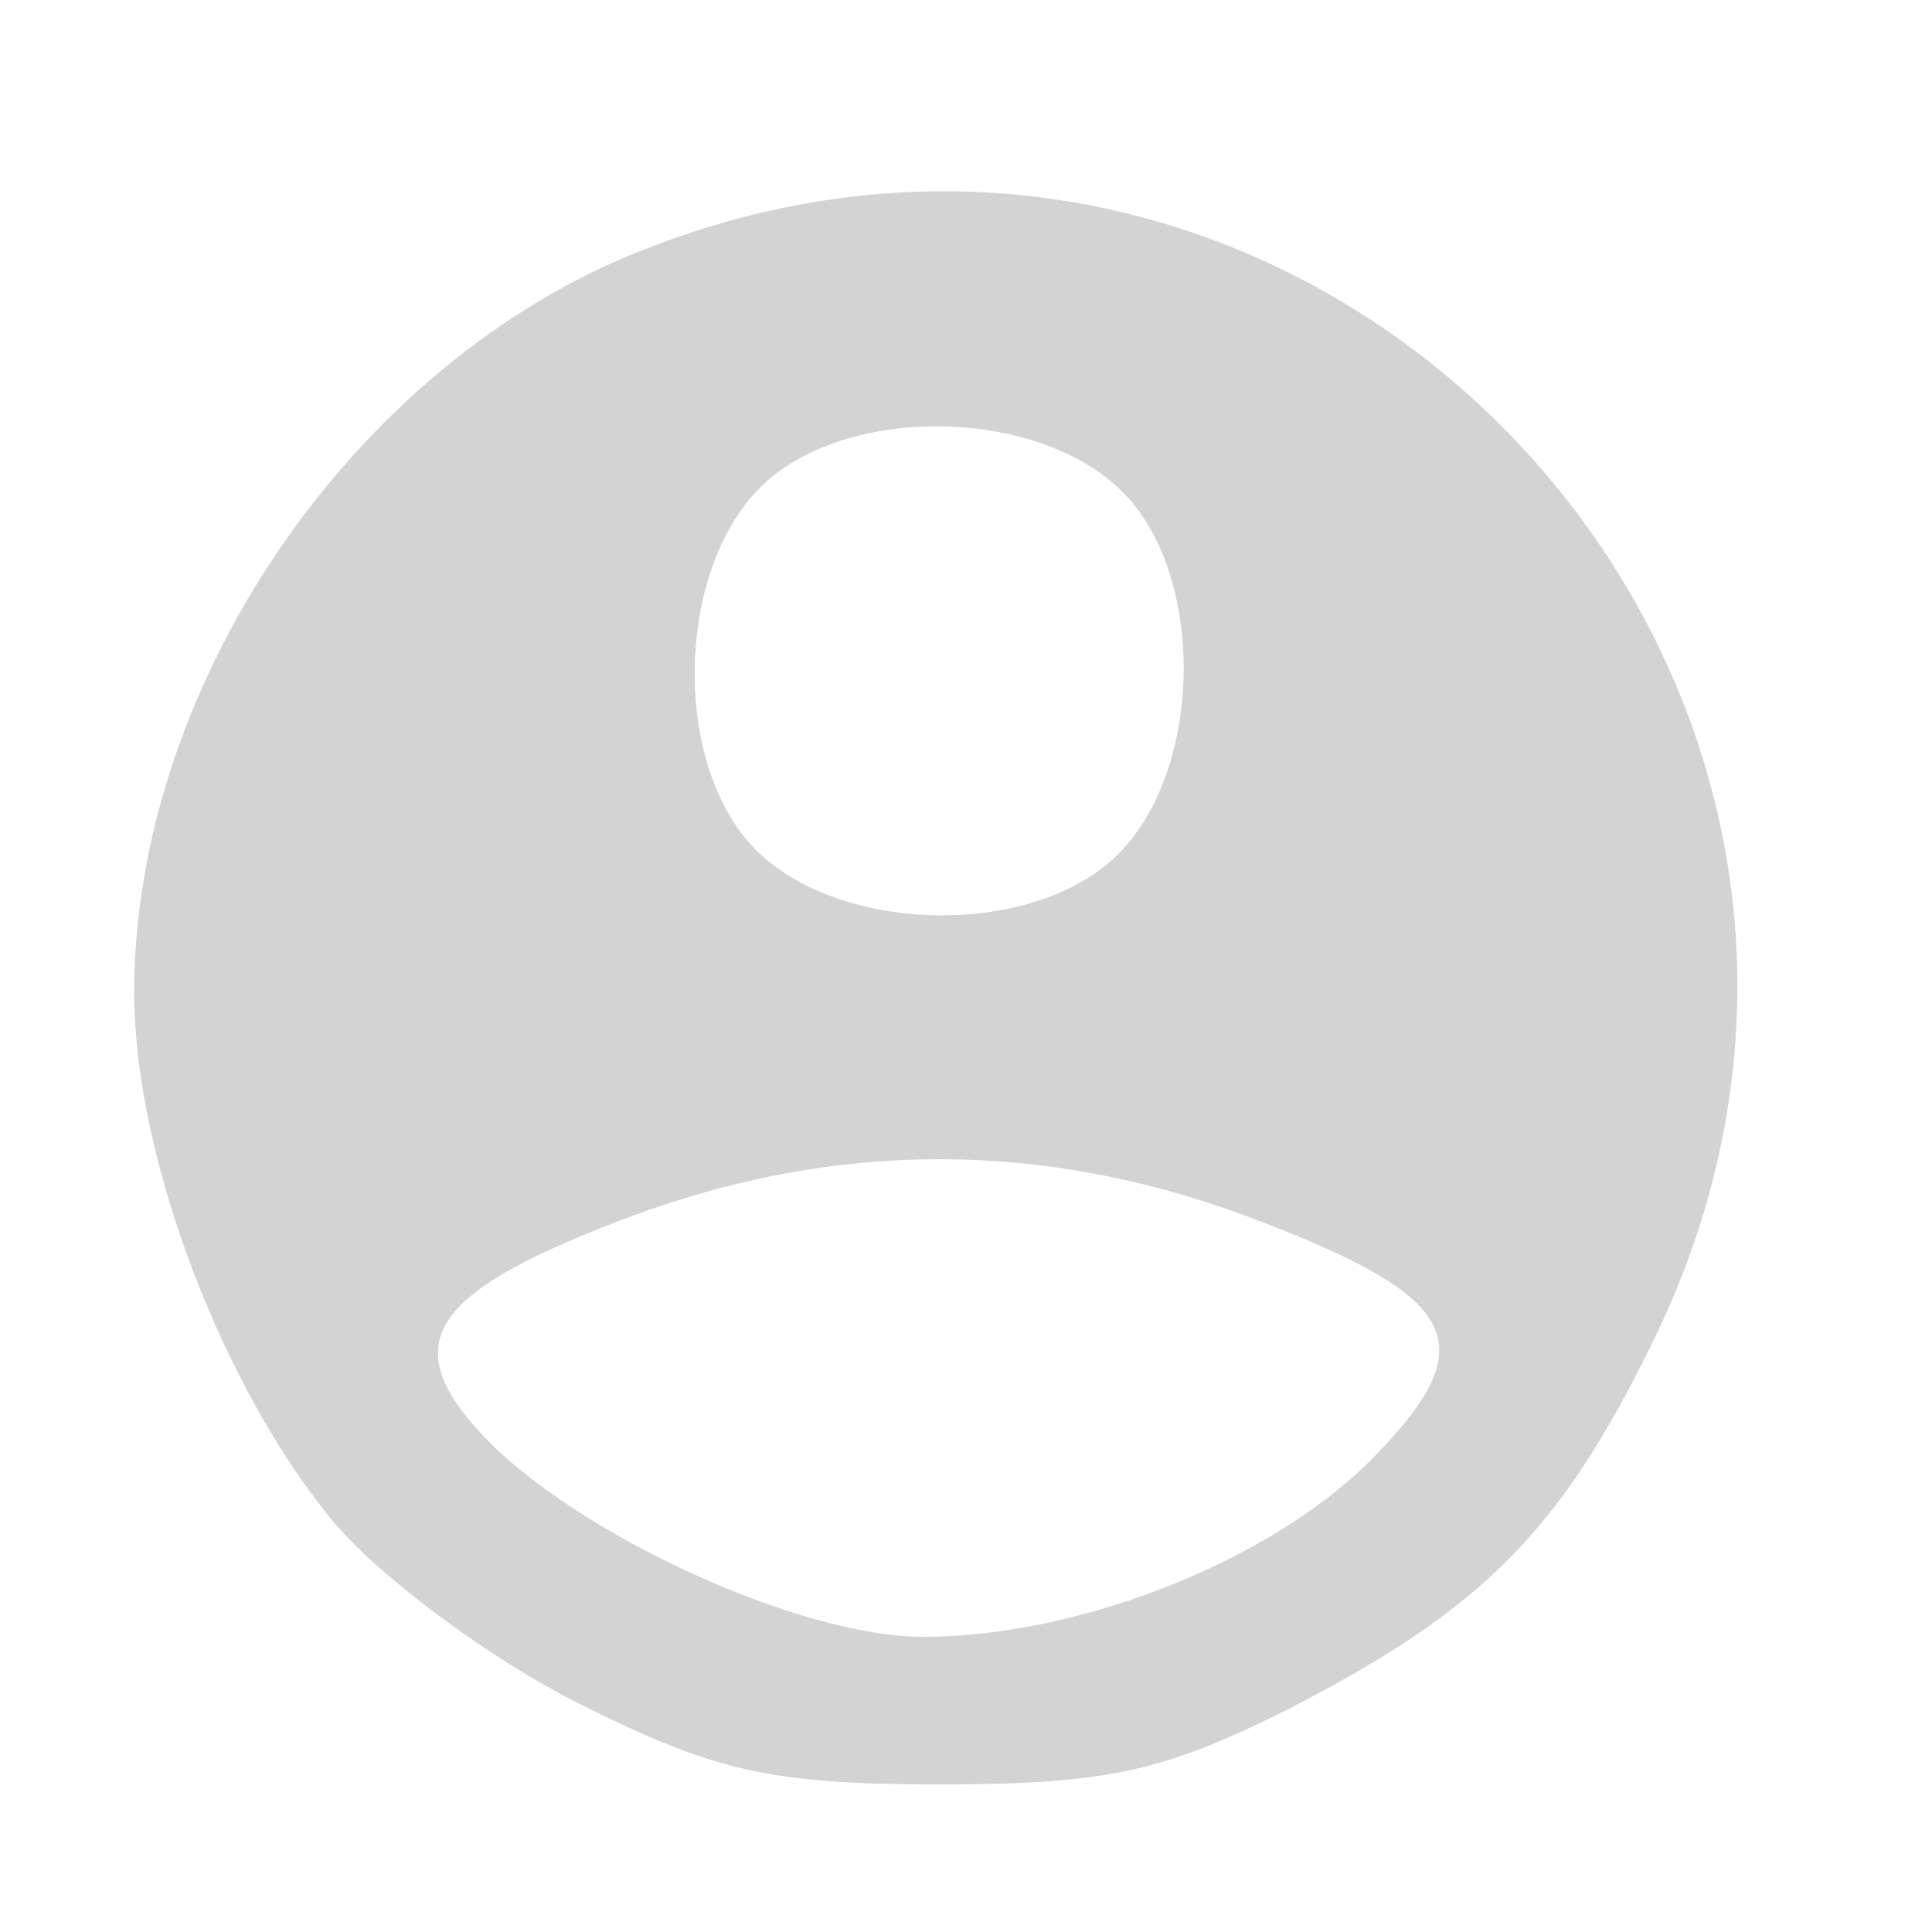
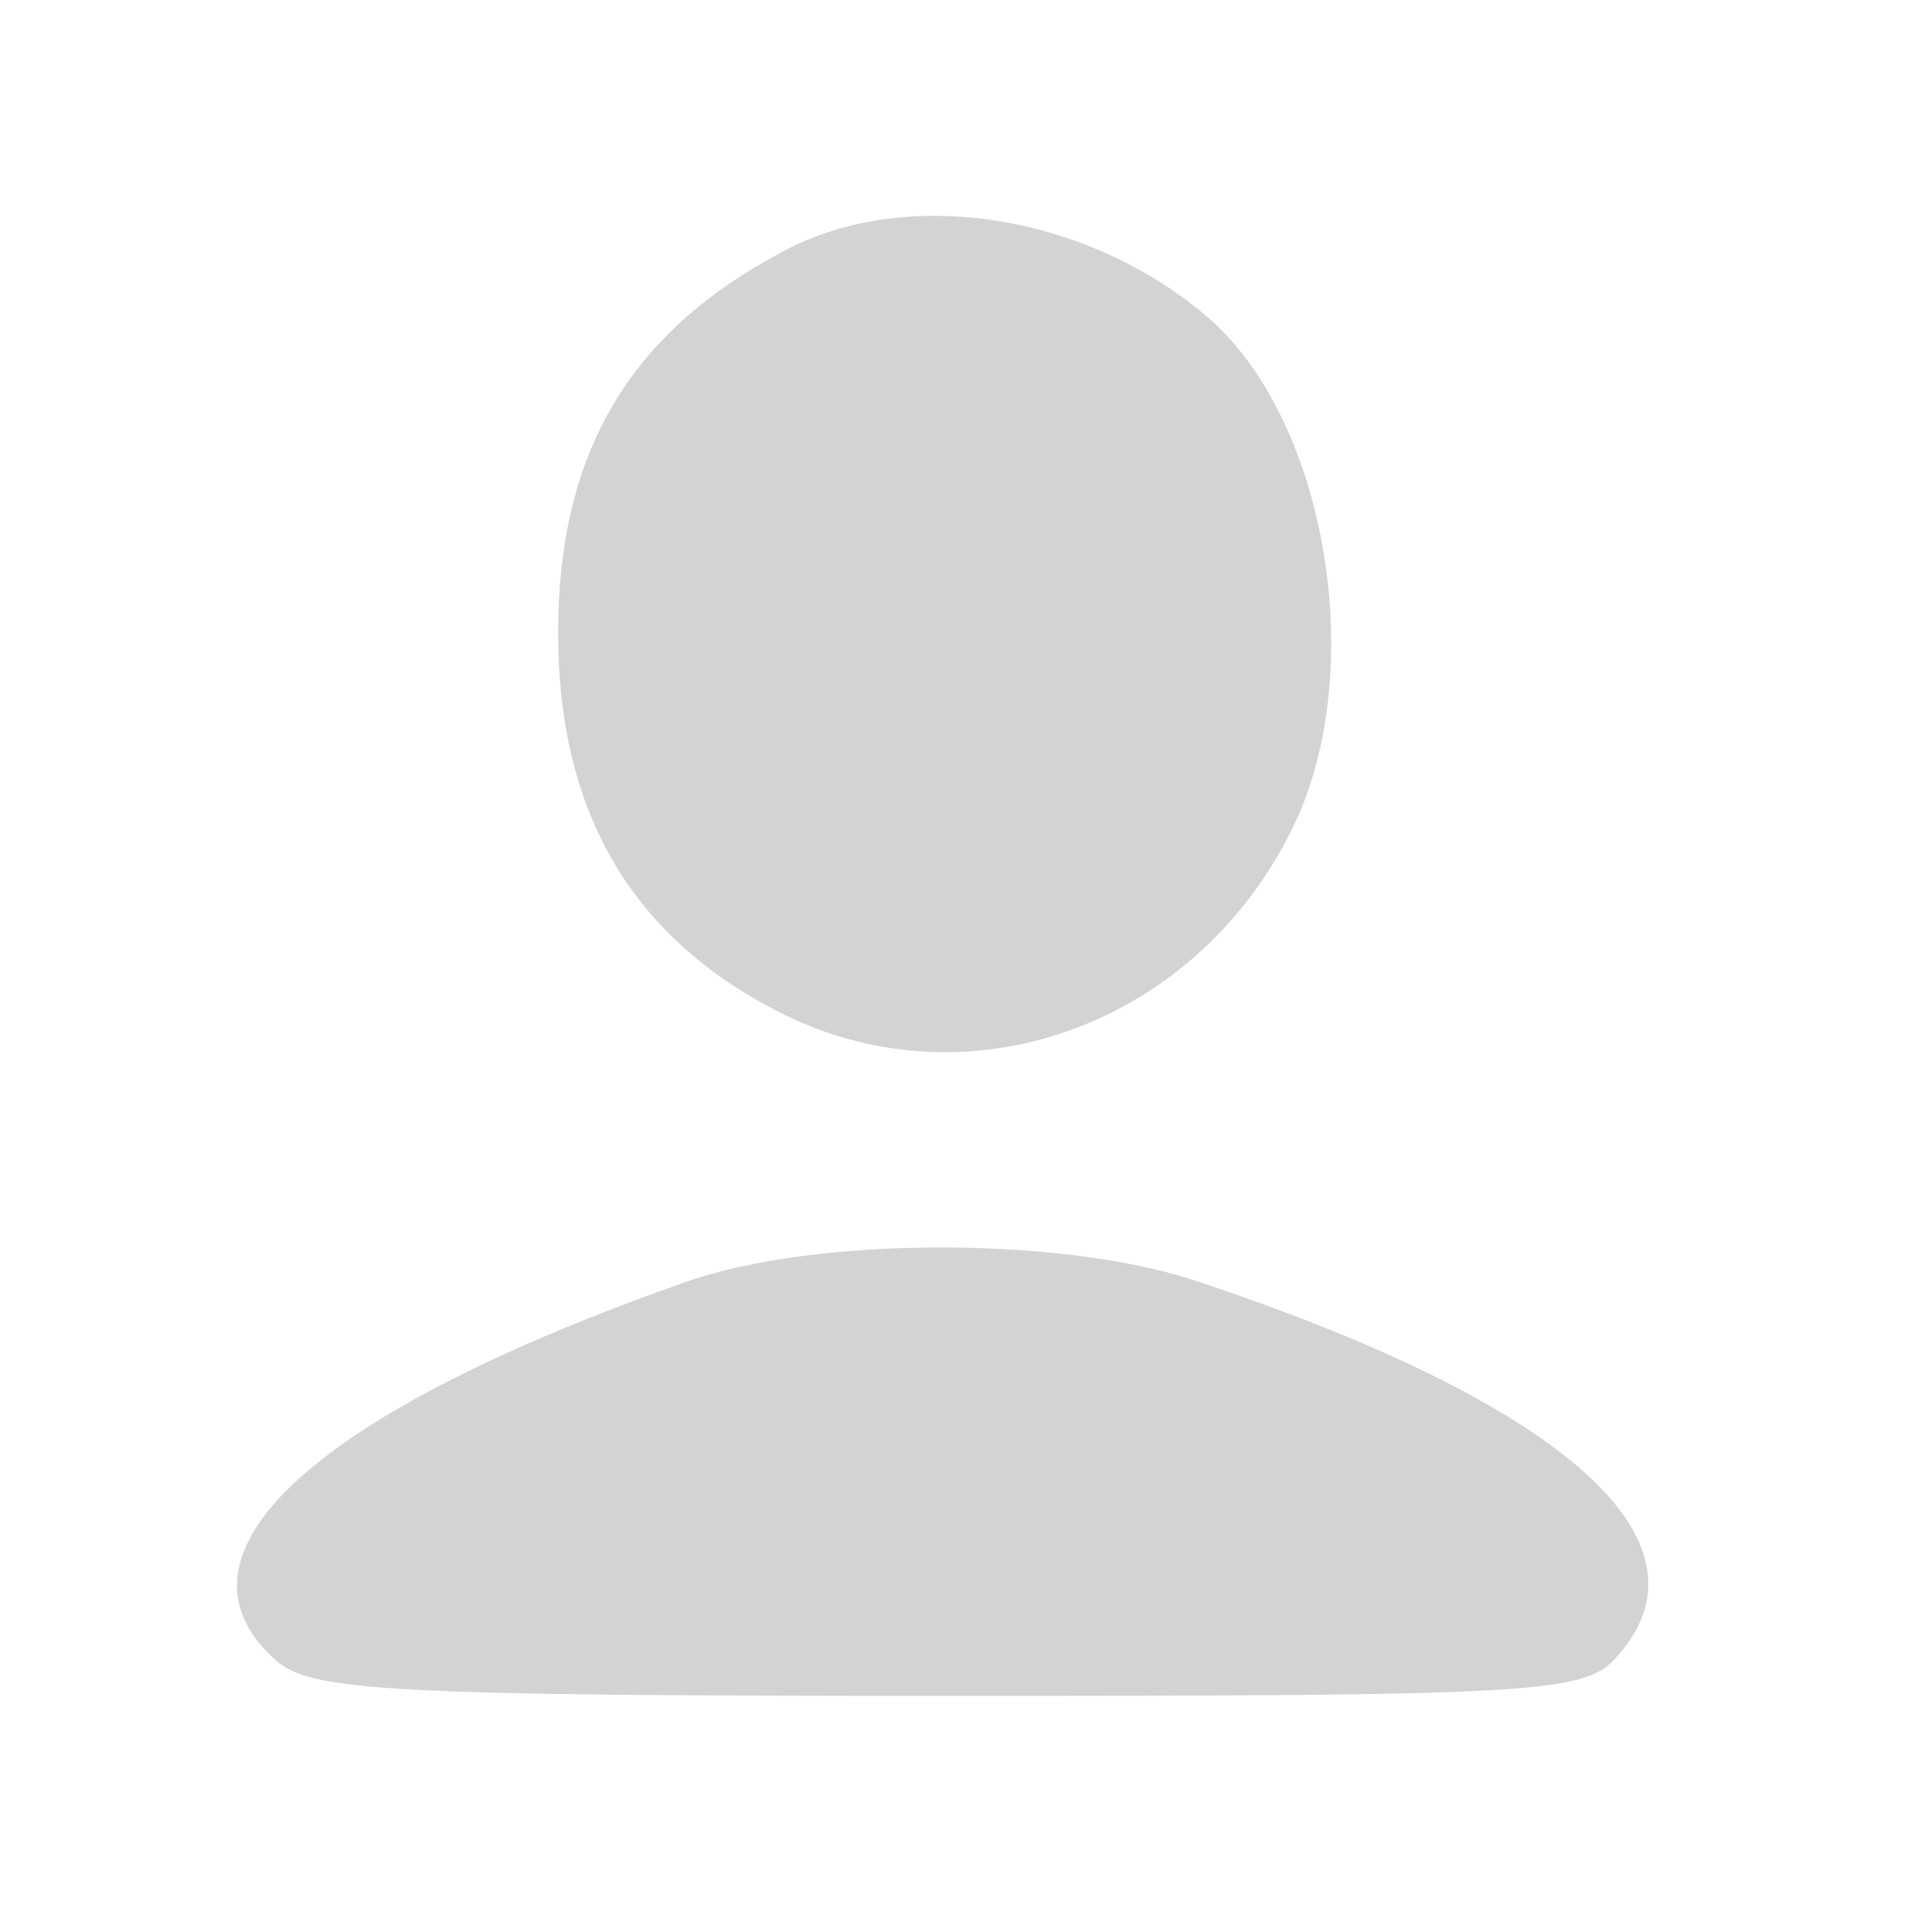
- <svg xmlns="http://www.w3.org/2000/svg" version="1.0" width="72pt" height="72pt" viewBox="0 0 72 72" preserveAspectRatio="xMidYMid meet">
-   <g transform="translate(0,72) scale(0.1,-0.1)" fill="#d3d3d3" stroke="none">
-     <path d="M240 627 c-108 -42 -190 -162 -190 -277 0 -61 33 -148 75 -198 18 -21 59 -51 91 -67 50 -25 71 -30 134 -30 63 0 84 5 130 28 72 37 101 66 135 135 122 245 -121 509 -375 409z m177 -89 c32 -30 32 -102 1 -135 -30 -32 -102 -32 -135 -1 -32 30 -32 102 -1 135 30 32 102 32 135 1z m47 -271 c80 -30 90 -47 48 -90 -37 -38 -109 -67 -168 -67 -46 0 -129 38 -164 75 -33 35 -19 54 56 82 76 28 152 28 228 0z" />
+ <svg xmlns="http://www.w3.org/2000/svg" version="1.0" width="90pt" height="90pt" viewBox="0 0 90 90" preserveAspectRatio="xMidYMid meet">
+   <g transform="translate(0,90) scale(0.1,-0.1)" fill="#d3d3d3" stroke="none">
+     <path d="M365 783 c-72 -38 -105 -94 -105 -178 0 -83 34 -141 102 -176 87 -45 193 -8 239 83 37 72 18 190 -37 239 -56 49 -141 63 -199 32z" />
+     <path d="M320 303 c-174 -61 -246 -127 -192 -176 16 -15 53 -17 314 -17 273 0 296 1 311 18 49 54 -25 119 -198 176 -62 20 -175 20 -235 -1z" />
  </g>
</svg>
